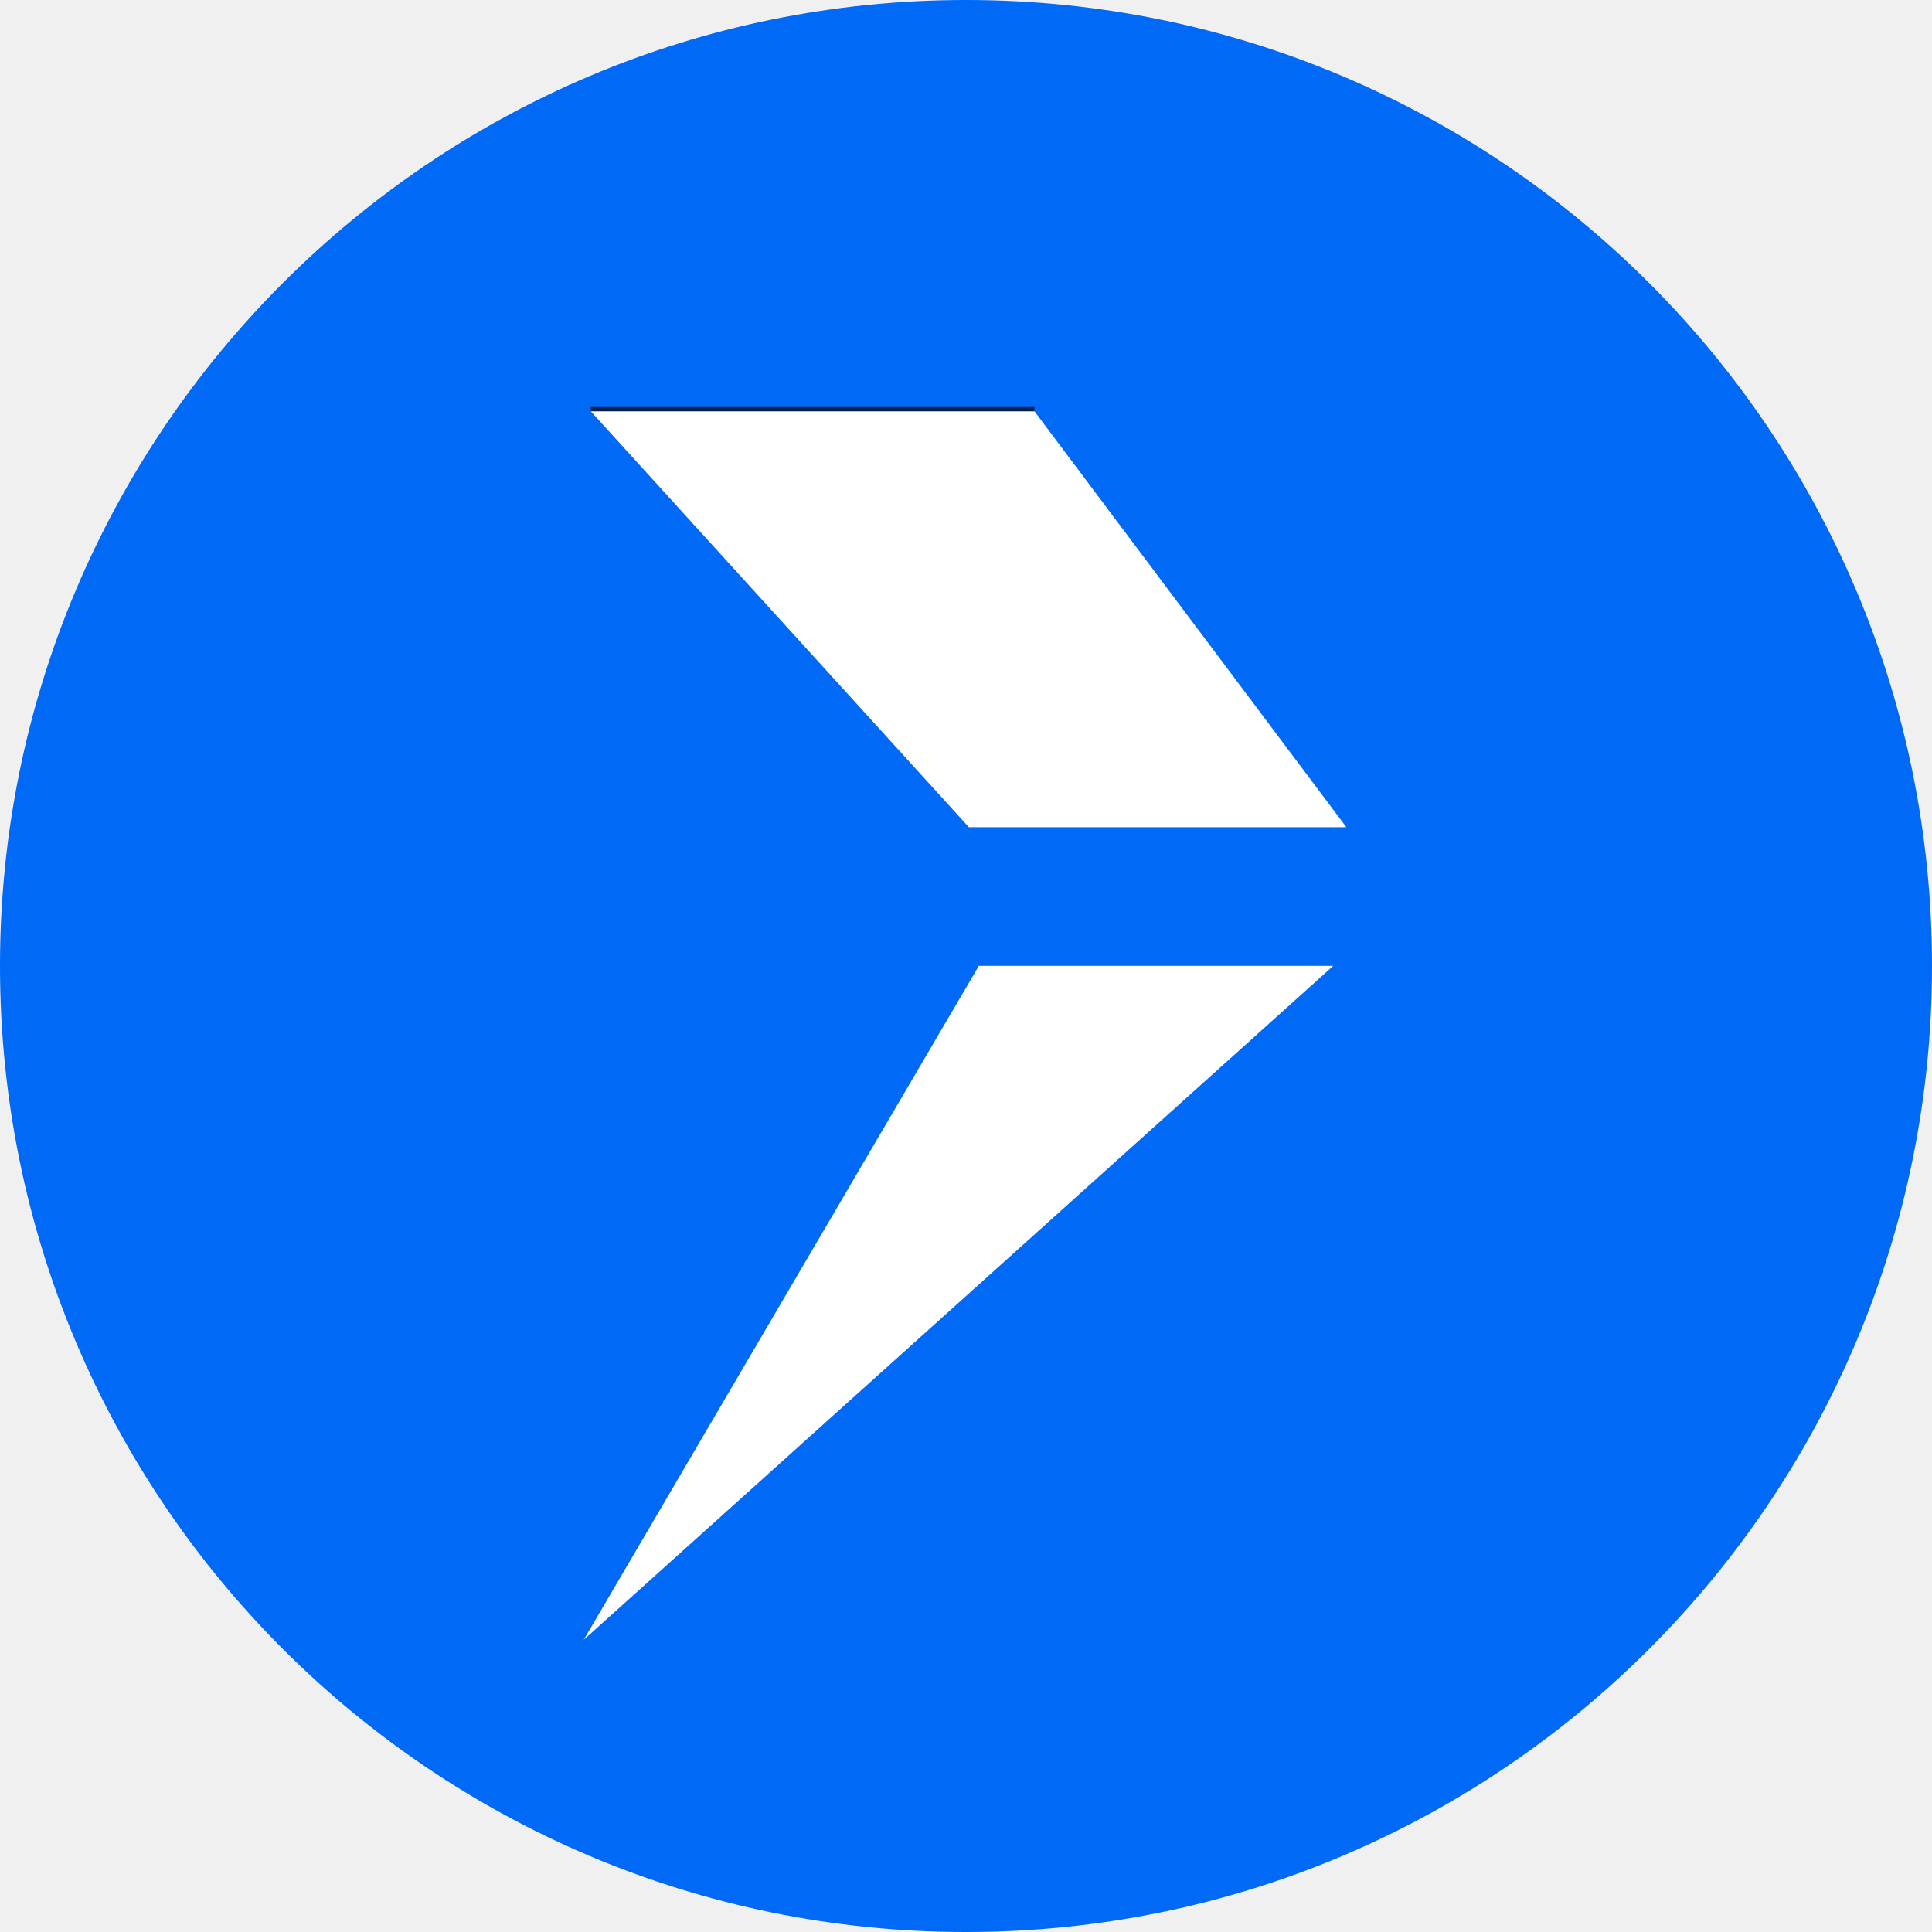
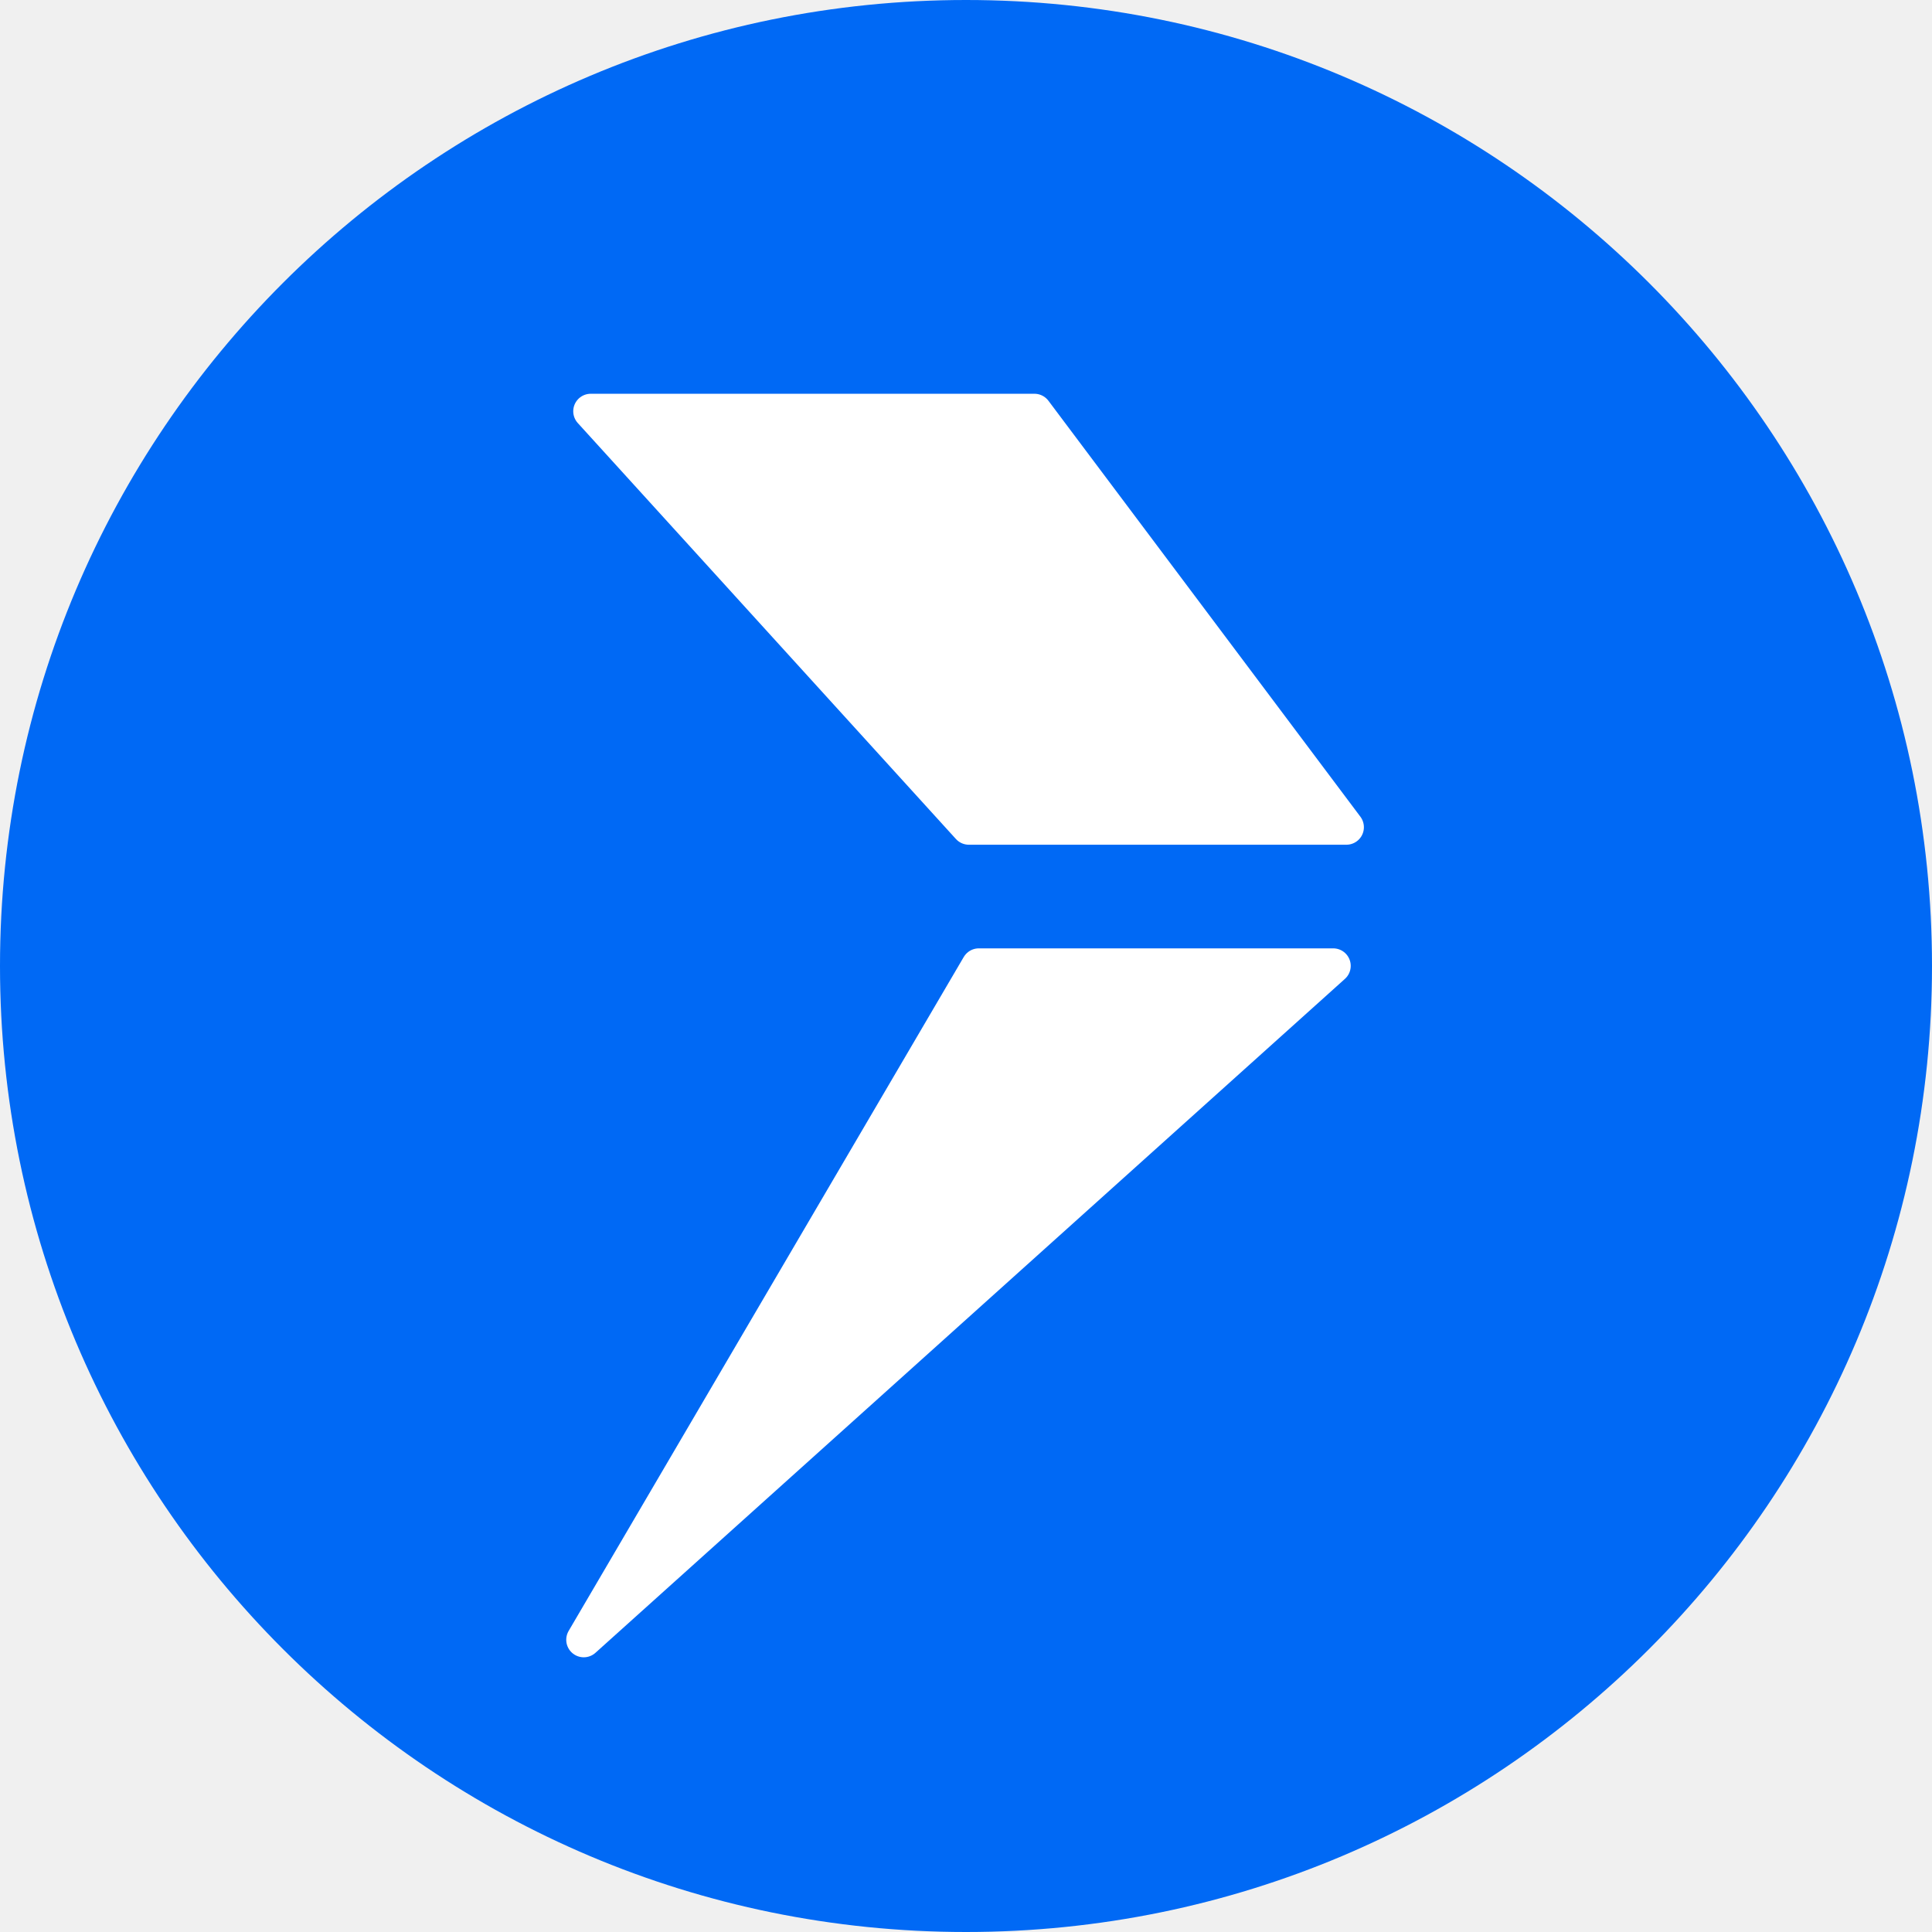
<svg xmlns="http://www.w3.org/2000/svg" width="400px" height="400px" viewBox="0 0 400 400" version="1.1" id="SVGRoot">
  <defs id="defs824" />
  <g id="layer1" style="display:inline" />
  <g id="layer2" style="display:inline">
    <path id="path1688" style="display:inline;fill:#0069f5;fill-opacity:1;stroke:#f9f9f9;stroke-width:0;stroke-linecap:round;stroke-linejoin:round;stroke-miterlimit:4;stroke-dasharray:none;stroke-opacity:1;paint-order:stroke fill markers" d="M 200,5e-7 A 200,200 0 0 0 4.9999997e-7,200 200,200 0 0 0 200,400 200,200 0 0 0 400,200 200,200 0 0 0 200,5e-7 Z" />
-     <path d="m 278.755,171.266 h -78.162 l -78.285,-86.117 91.858,-8.13e-4 z M 120.858,339.5 c -168.398,-262.192 -84.199,-131.096 0,0 z m 81.799,-139.528 h 73.371 L 120.858,339.5 Z" id="path9322" style="fill:#ffffff;stroke-width:14.353" />
-     <rect style="display:inline;opacity:0.691;fill:#000000;fill-opacity:1;stroke:#0069f5;stroke-width:0;stroke-linecap:round;stroke-linejoin:round;paint-order:stroke fill markers" id="rect6634" width="91.859" height="0.868" x="122.308" y="84.281" />
+     <path d="m 278.755,171.266 h -78.162 l -78.285,-86.117 91.858,-8.13e-4 z m -76.098,28.706 h 73.371 L 120.858,339.5 Z" id="path9322" style="fill:#ffffff;stroke:#ffffff;stroke-width:7.25;stroke-miterlimit:4;stroke-dasharray:none;stroke-opacity:1;stroke-linecap:round;stroke-linejoin:round;paint-order:stroke fill markers" />
  </g>
  <g id="g2473" style="display:none">
    <rect style="display:inline;opacity:0.213;fill:#fd0000;fill-opacity:1;stroke:#00ffff;stroke-width:0;stroke-linecap:round;stroke-linejoin:round;stroke-miterlimit:4;stroke-dasharray:none;paint-order:stroke fill markers" id="rect1471-1" width="200" height="400" x="6.9012992e-07" y="-400.506" transform="rotate(90)" />
    <rect style="display:inline;opacity:0.16;fill:#000000;fill-opacity:1;stroke:#00ffff;stroke-width:0;stroke-linecap:round;stroke-linejoin:round;stroke-miterlimit:4;stroke-dasharray:none;paint-order:stroke fill markers" id="rect1471" width="200" height="400" x="0.506" y="6.9012992e-07" />
  </g>
</svg>
